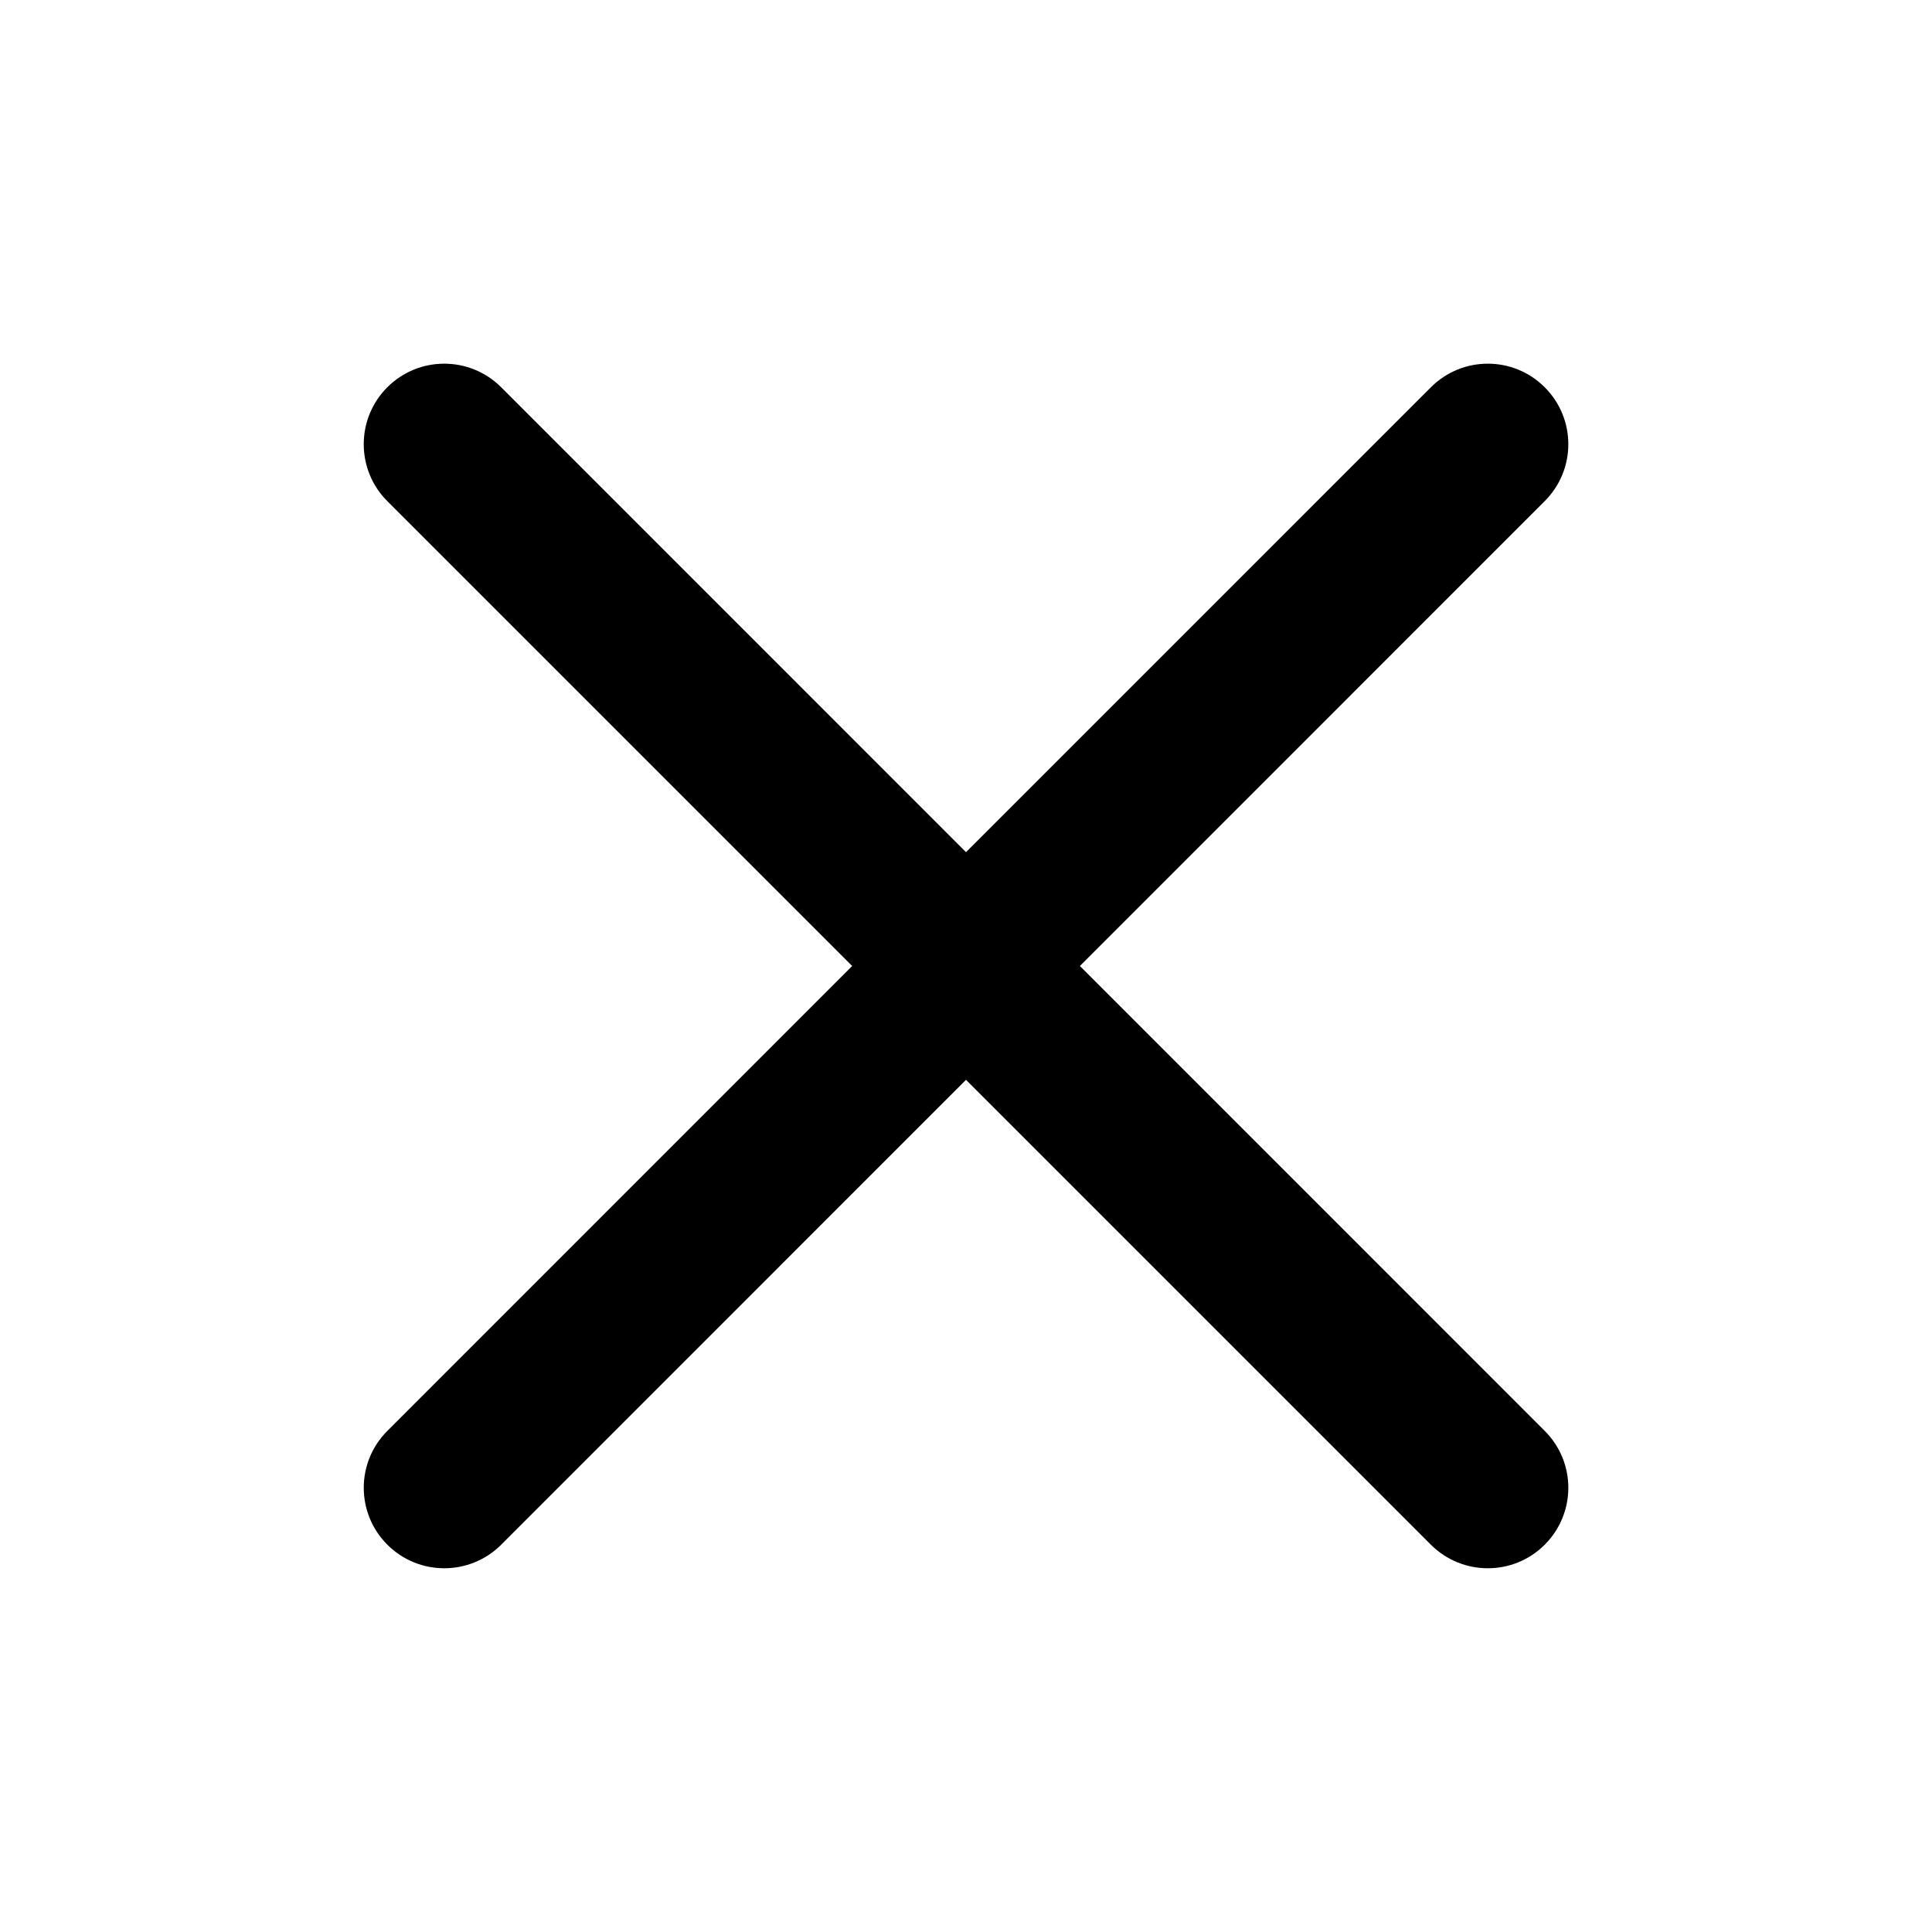
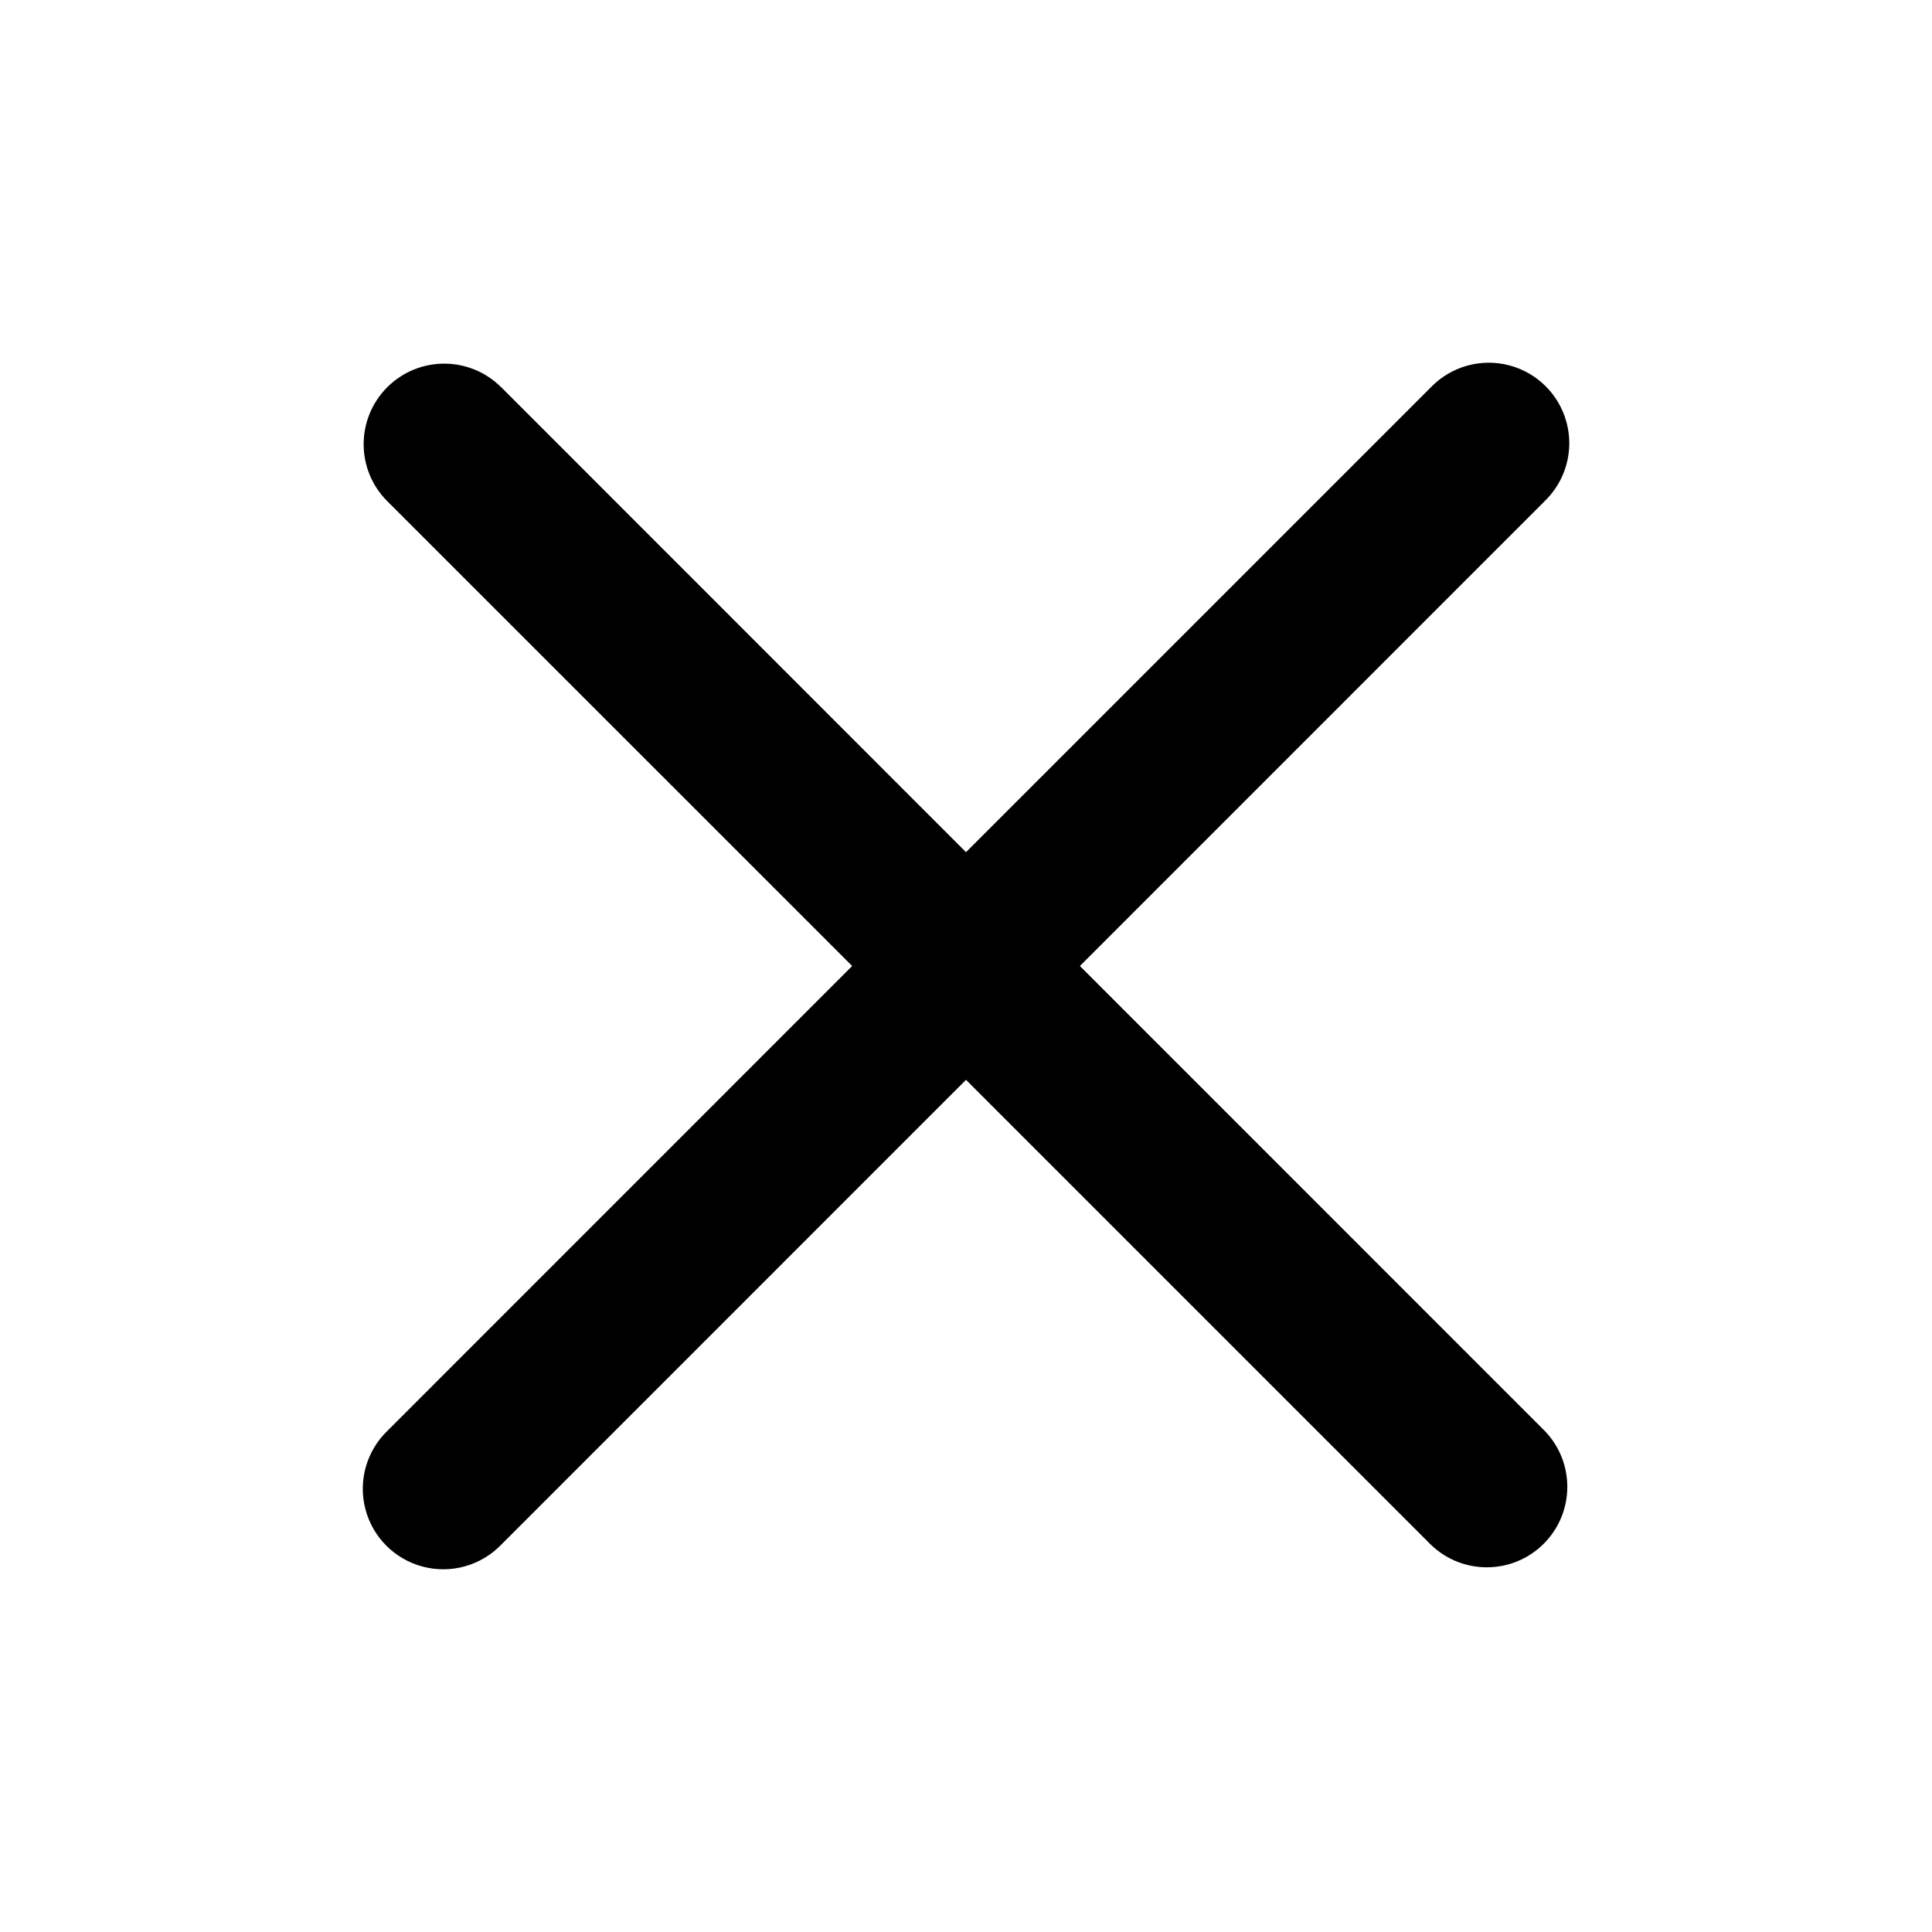
- <svg xmlns="http://www.w3.org/2000/svg" width="24px" height="24px" viewBox="0 0 24 24" fill="none">
-   <path d="M6.226 4.811C5.835 4.42 5.202 4.42 4.811 4.811C4.421 5.201 4.421 5.835 4.811 6.225L10.586 12L4.812 17.775C4.421 18.165 4.421 18.798 4.812 19.189C5.202 19.579 5.835 19.579 6.226 19.189L12 13.414L17.775 19.189C18.166 19.579 18.799 19.579 19.189 19.189C19.58 18.798 19.58 18.165 19.189 17.775L13.415 12L19.189 6.225C19.58 5.835 19.58 5.201 19.189 4.811C18.799 4.42 18.166 4.42 17.775 4.811L12 10.586L6.226 4.811Z" fill="black" />
+ <svg xmlns="http://www.w3.org/2000/svg" width="24" height="24" fill="none">
+   <path d="M6.226 4.811A1 1 0 004.81 6.225L10.586 12l-5.774 5.775a1 1 0 101.414 1.414L12 13.414l5.775 5.775a1 1 0 001.414-1.414L13.415 12l5.774-5.775a1 1 0 10-1.414-1.414L12 10.586 6.226 4.81z" fill="#000" />
</svg>
